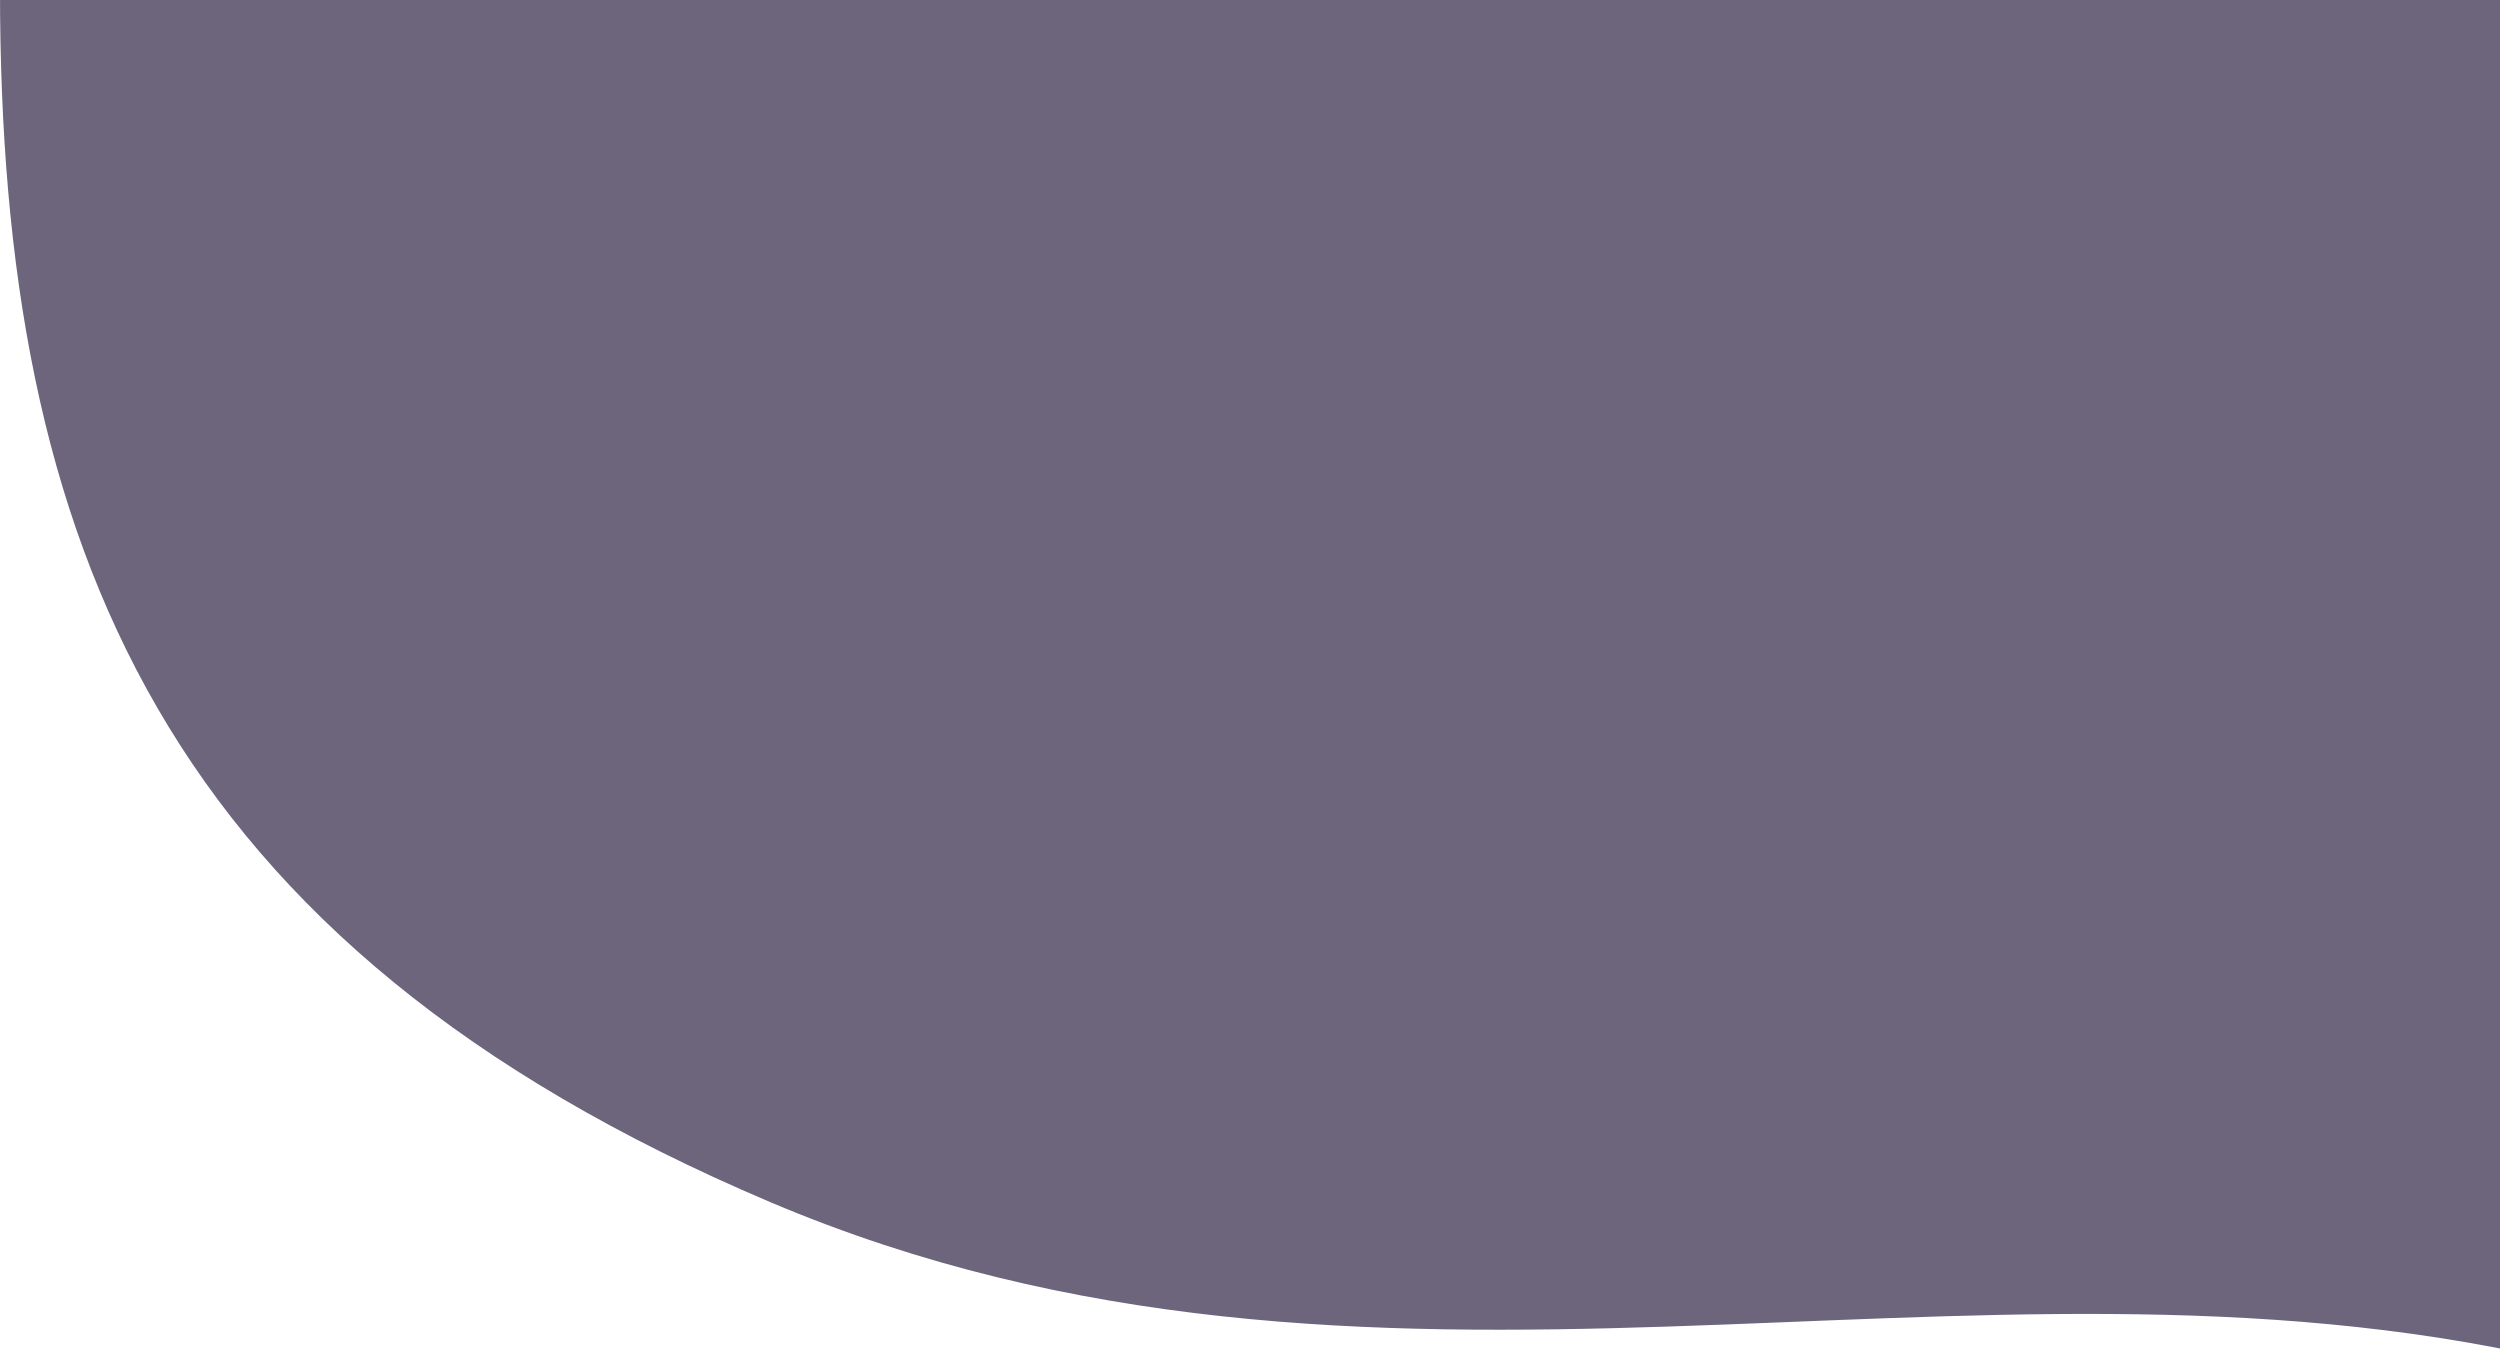
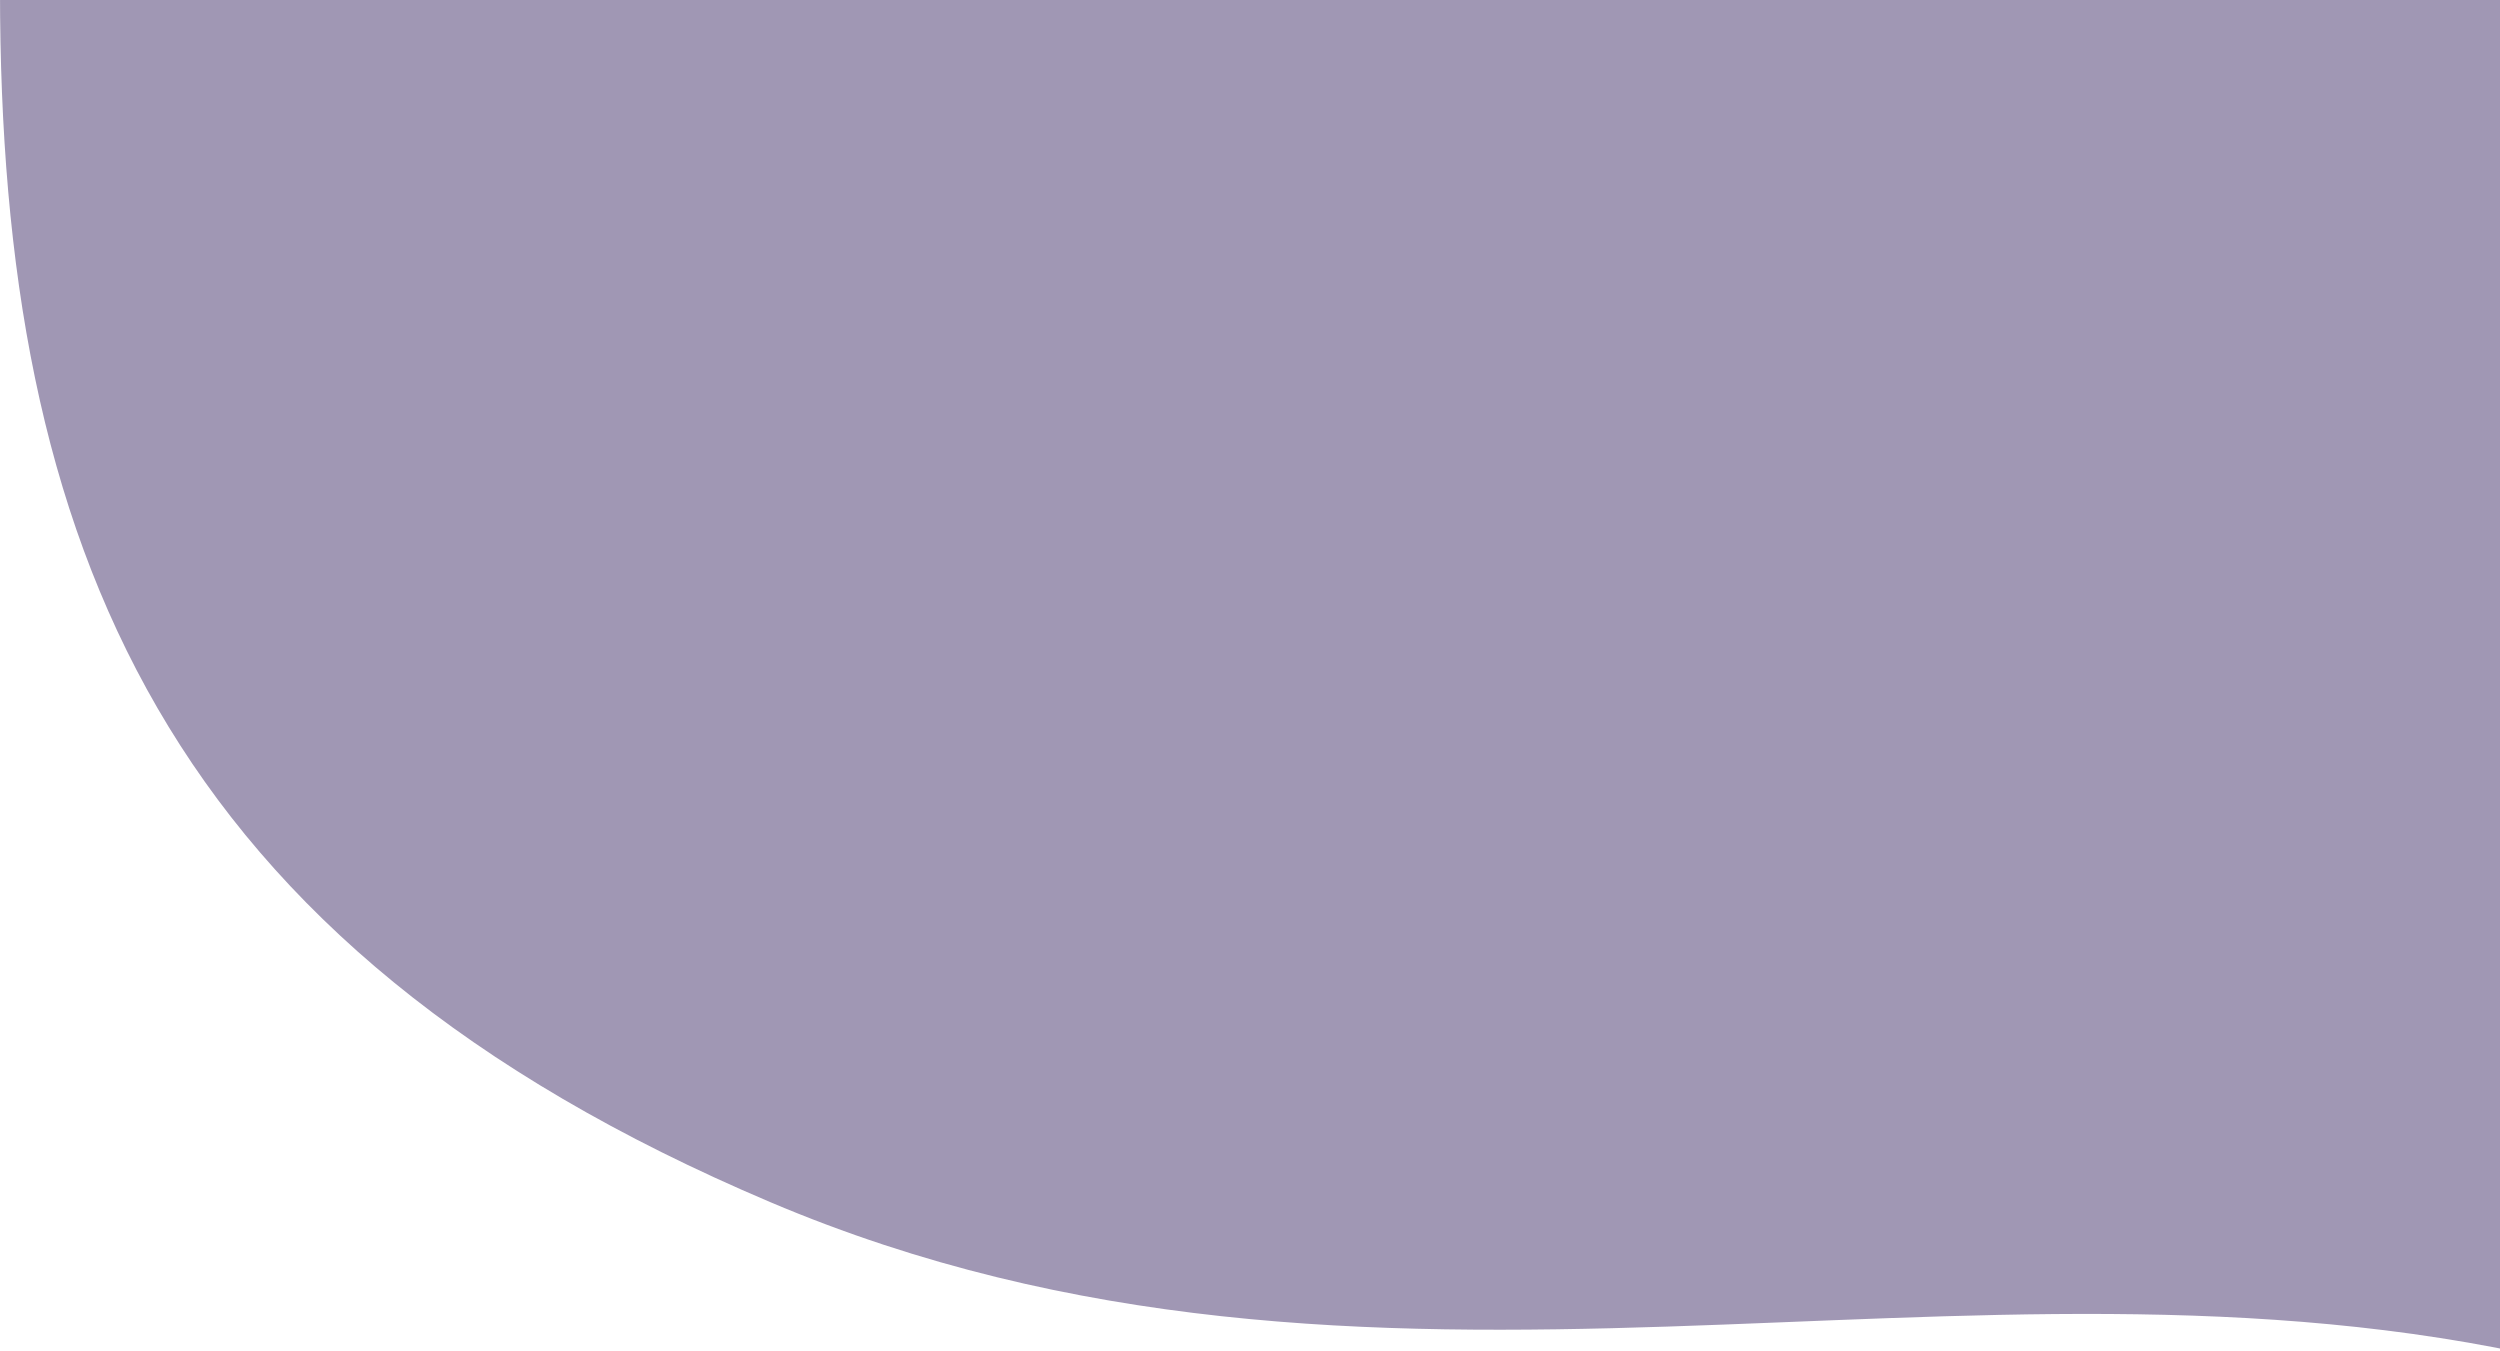
<svg xmlns="http://www.w3.org/2000/svg" width="237" height="128">
-   <path fill="rgb(108, 101, 124)" fill-rule="evenodd" d="M0-.924C0 51.8 15.5 89.562 73 113.953c57.5 24.391 113.055 2.134 168.786 14.894 55.731 12.76 55.731 94.962 108.214 145.549s163.142 62.874 253.12 11.552C693.095 234.626 733.884 114.796 707 44.141 680.115-26.515 628.593-91 380-91 131.407-91 0-53.647 0-.924z" />
+   <path fill="rgba(97, 83, 131, 0.6)" fill-rule="evenodd" d="M0-.924C0 51.8 15.5 89.562 73 113.953c57.5 24.391 113.055 2.134 168.786 14.894 55.731 12.76 55.731 94.962 108.214 145.549s163.142 62.874 253.12 11.552C693.095 234.626 733.884 114.796 707 44.141 680.115-26.515 628.593-91 380-91 131.407-91 0-53.647 0-.924z" />
</svg>
